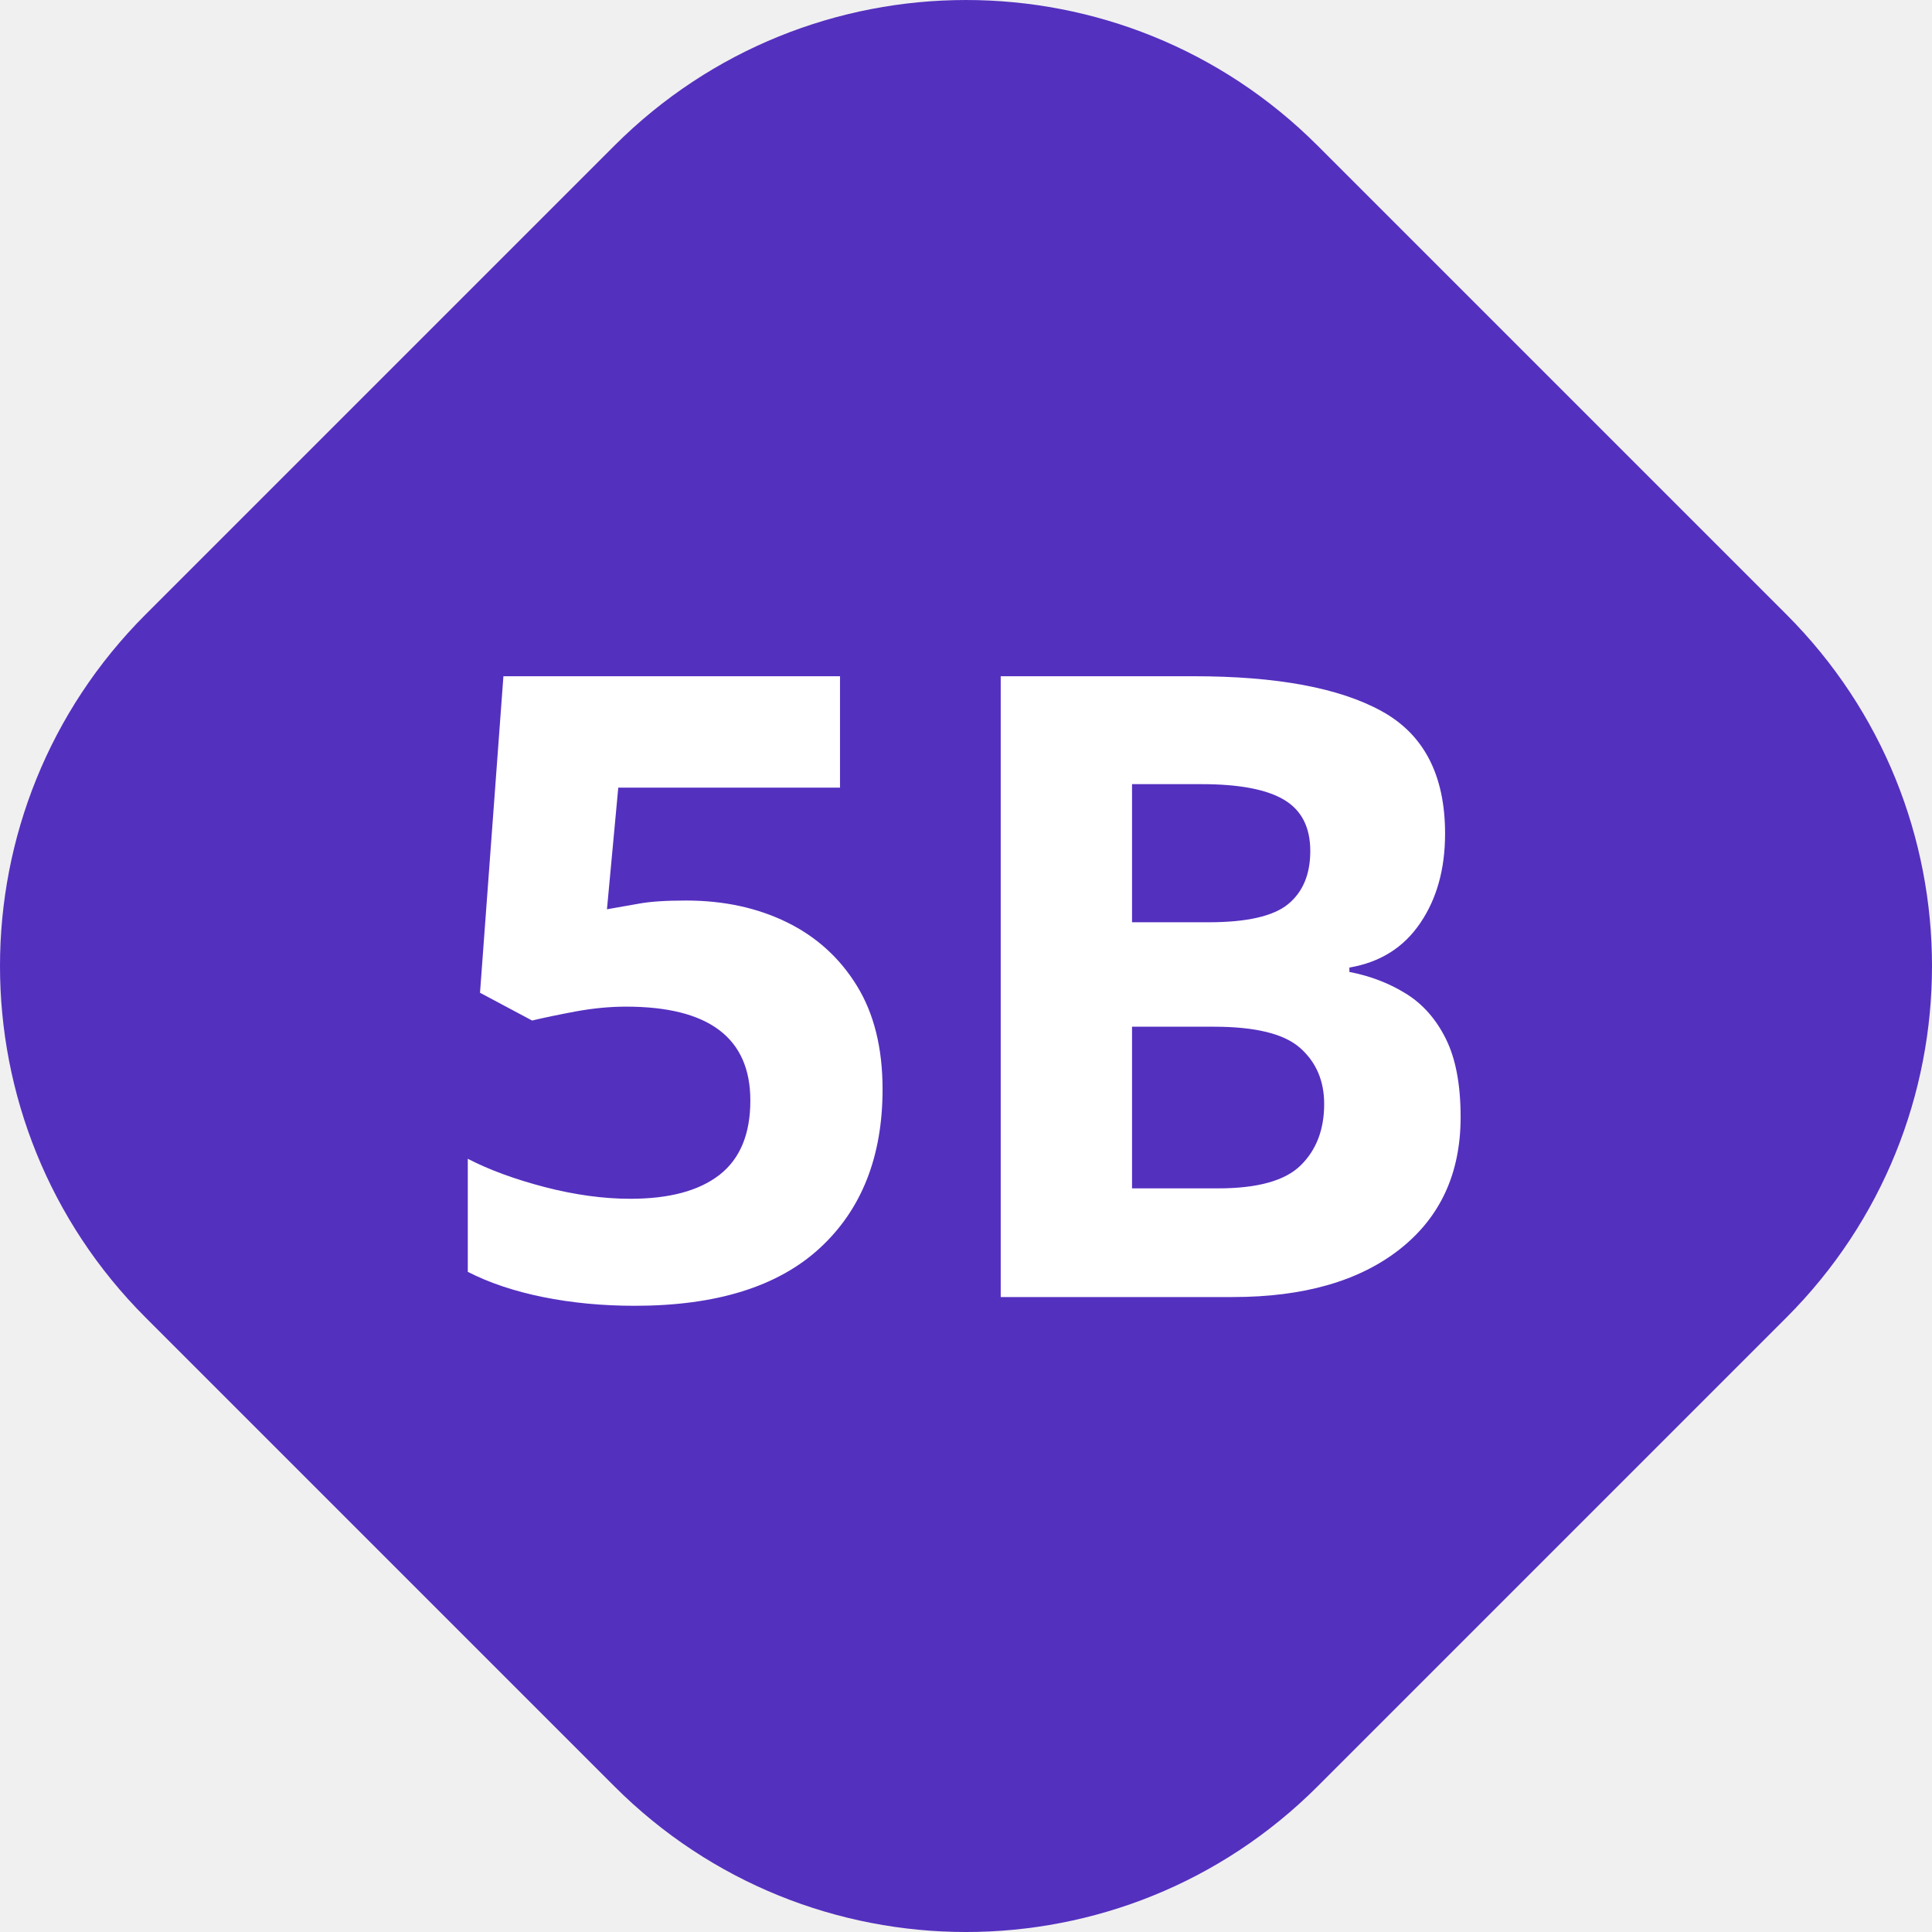
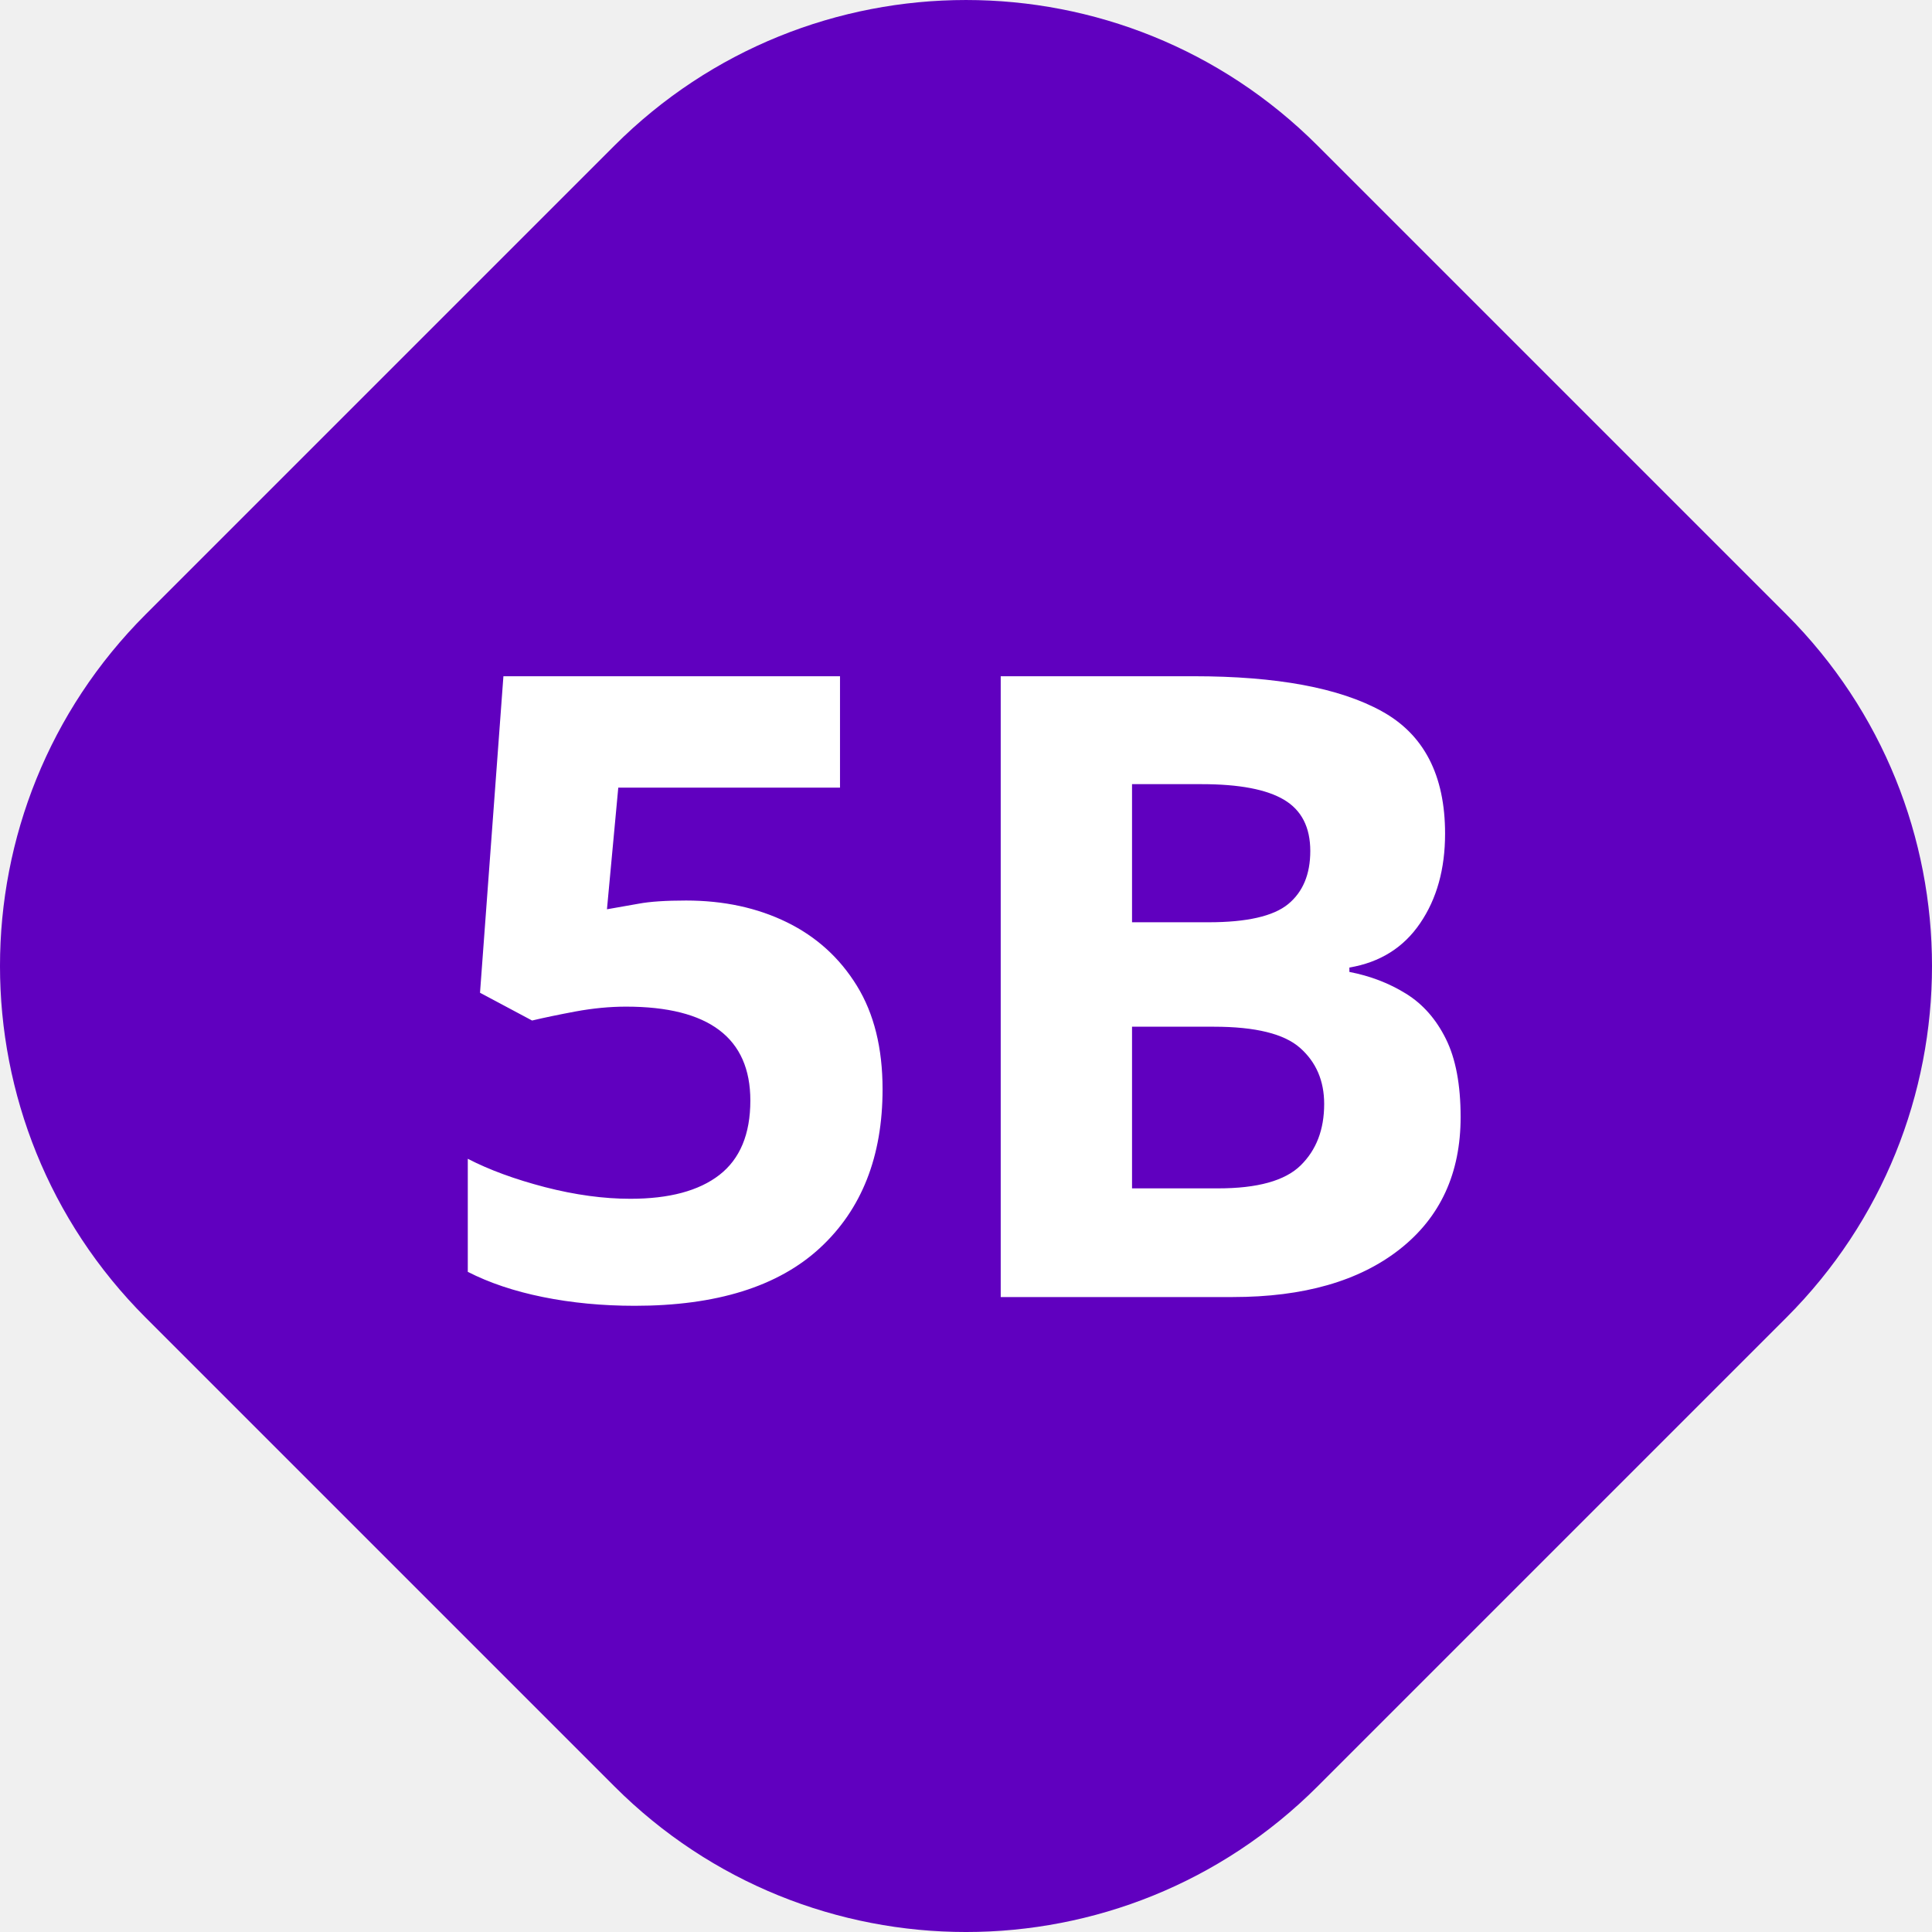
<svg xmlns="http://www.w3.org/2000/svg" width="200" height="200">
-   <rect transform="rotate(45, 100, 100)" x="14.214" y="14.214" width="171.573" height="171.573" rx="51.472" ry="51.472" fill="#5430bf" />
+   <rect transform="rotate(45, 100, 100)" x="14.214" y="14.214" width="171.573" height="171.573" rx="51.472" ry="51.472" fill="#6000bf" />
  <text dominant-baseline="middle" text-anchor="middle" font-family="Altone" font-size="90px" font-weight="700" fill="white" x="100" y="102.5">5B</text>
</svg>
